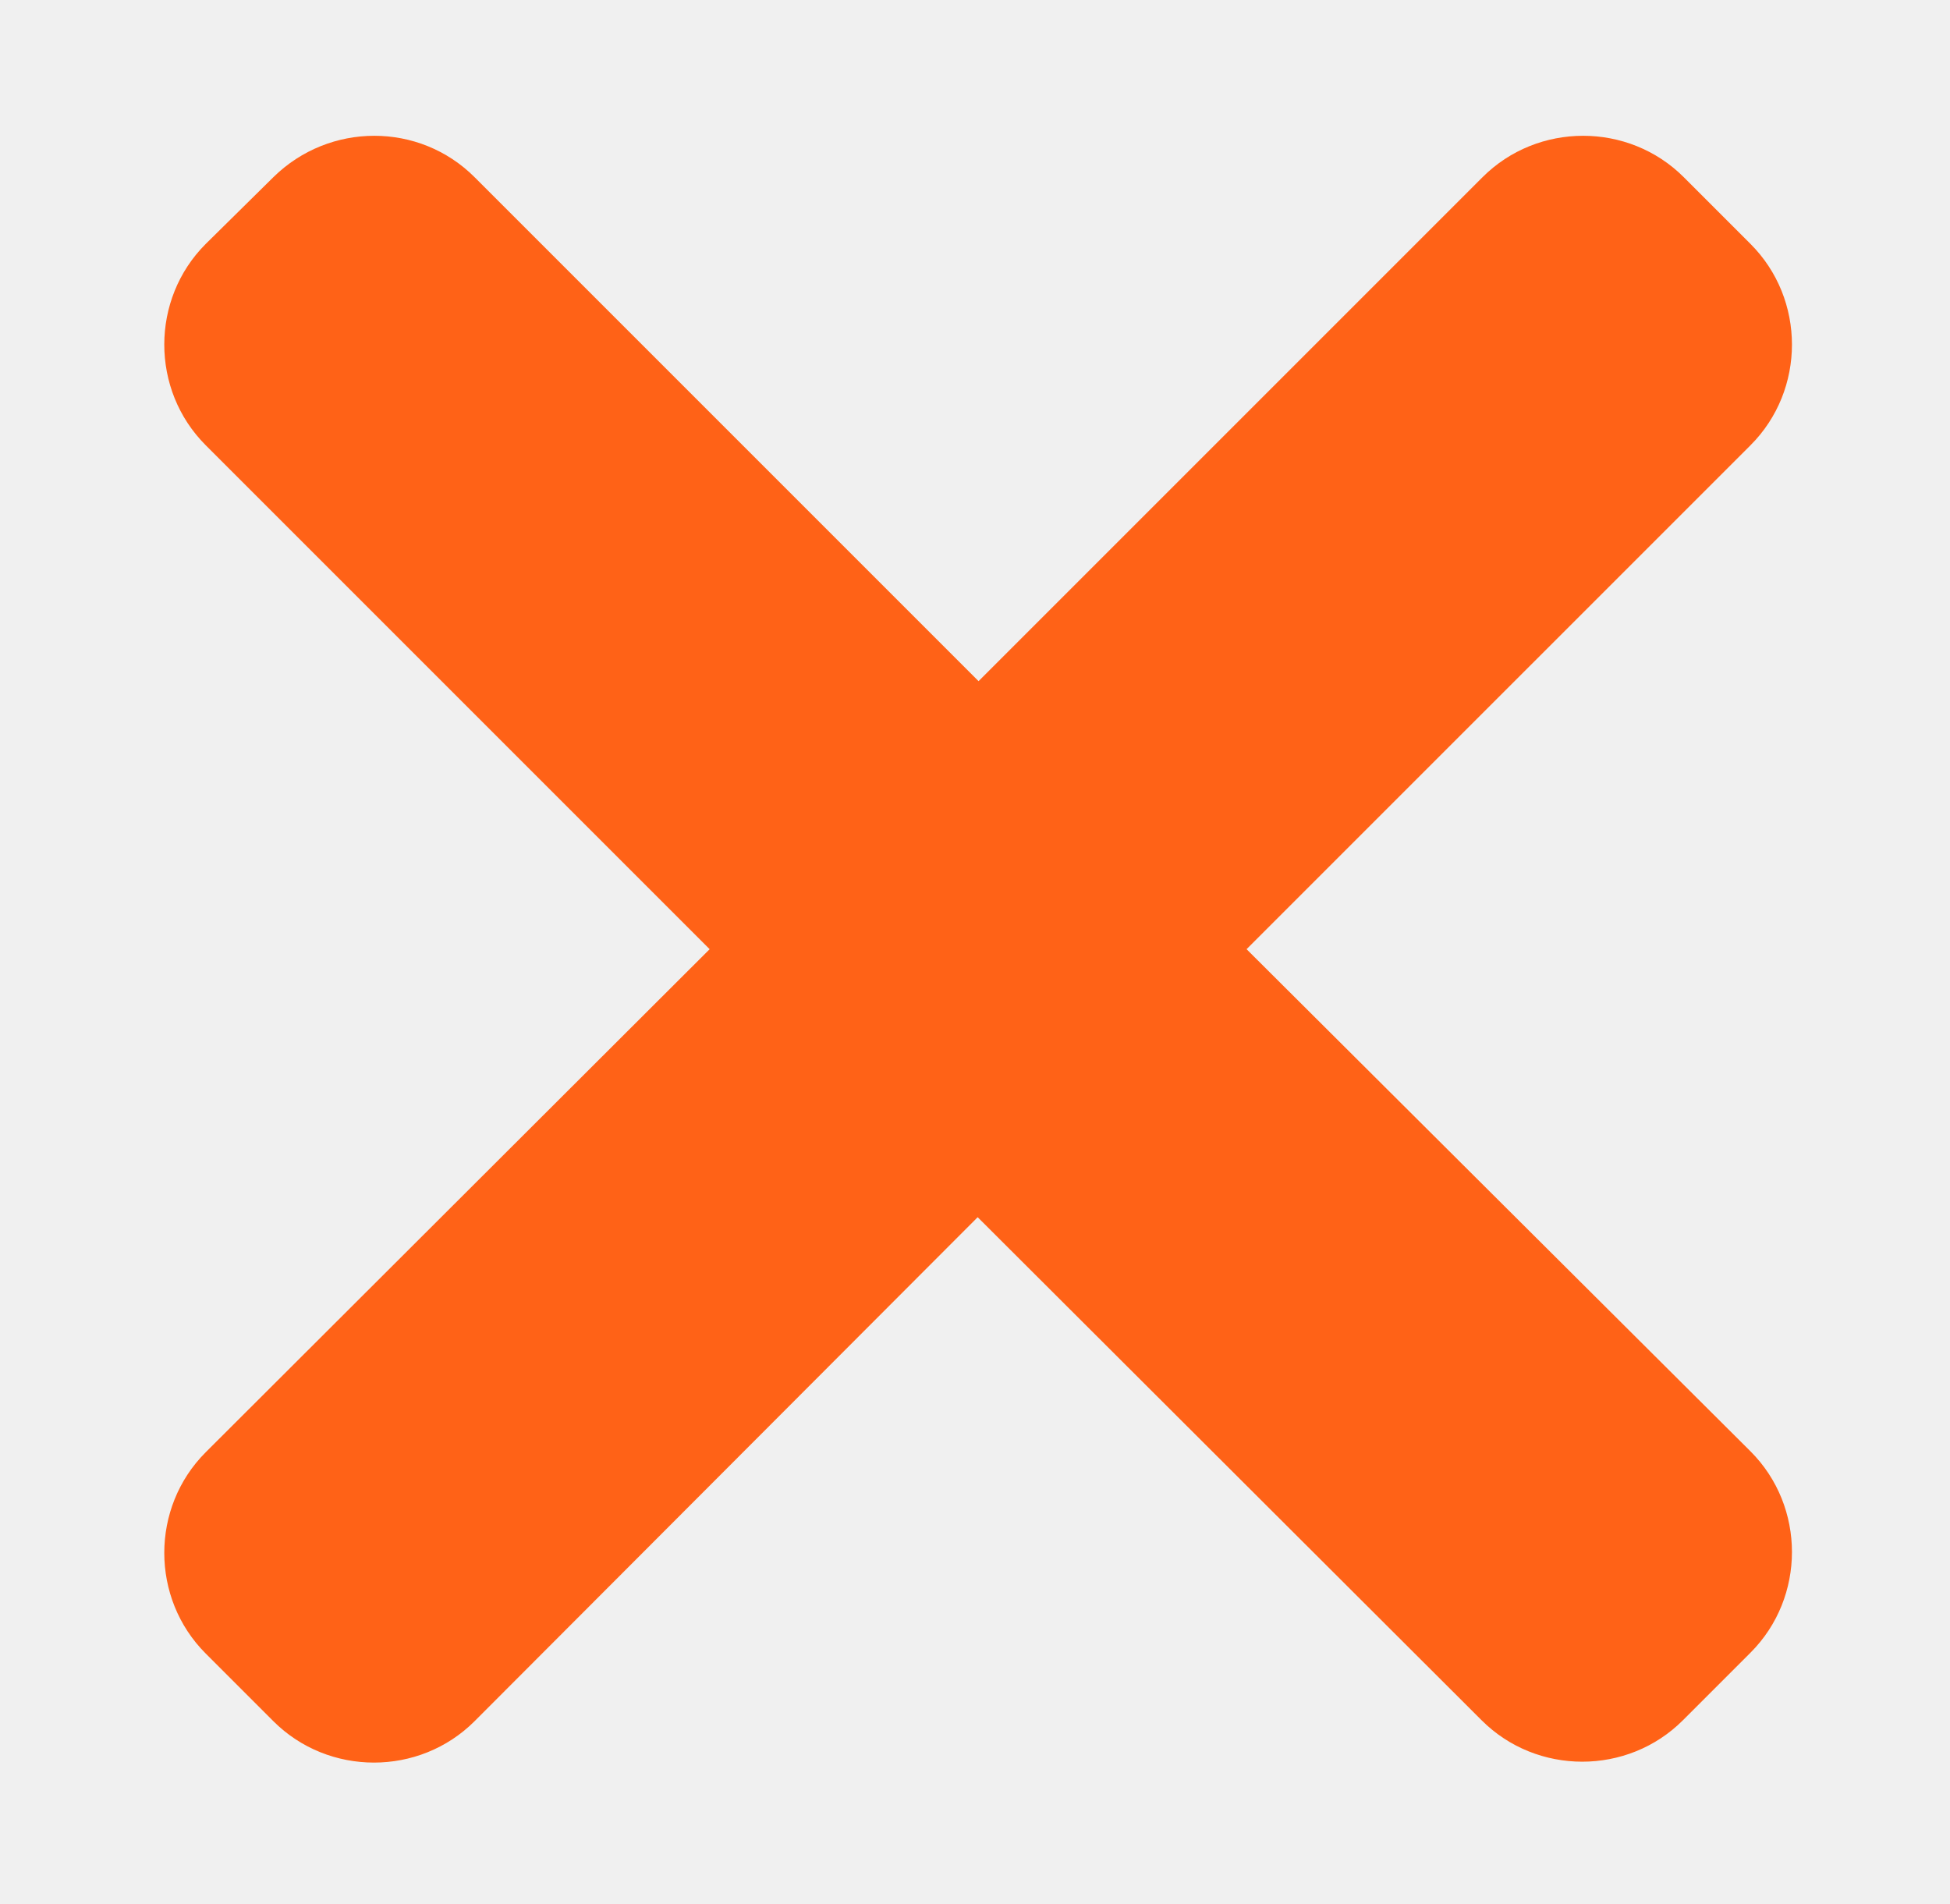
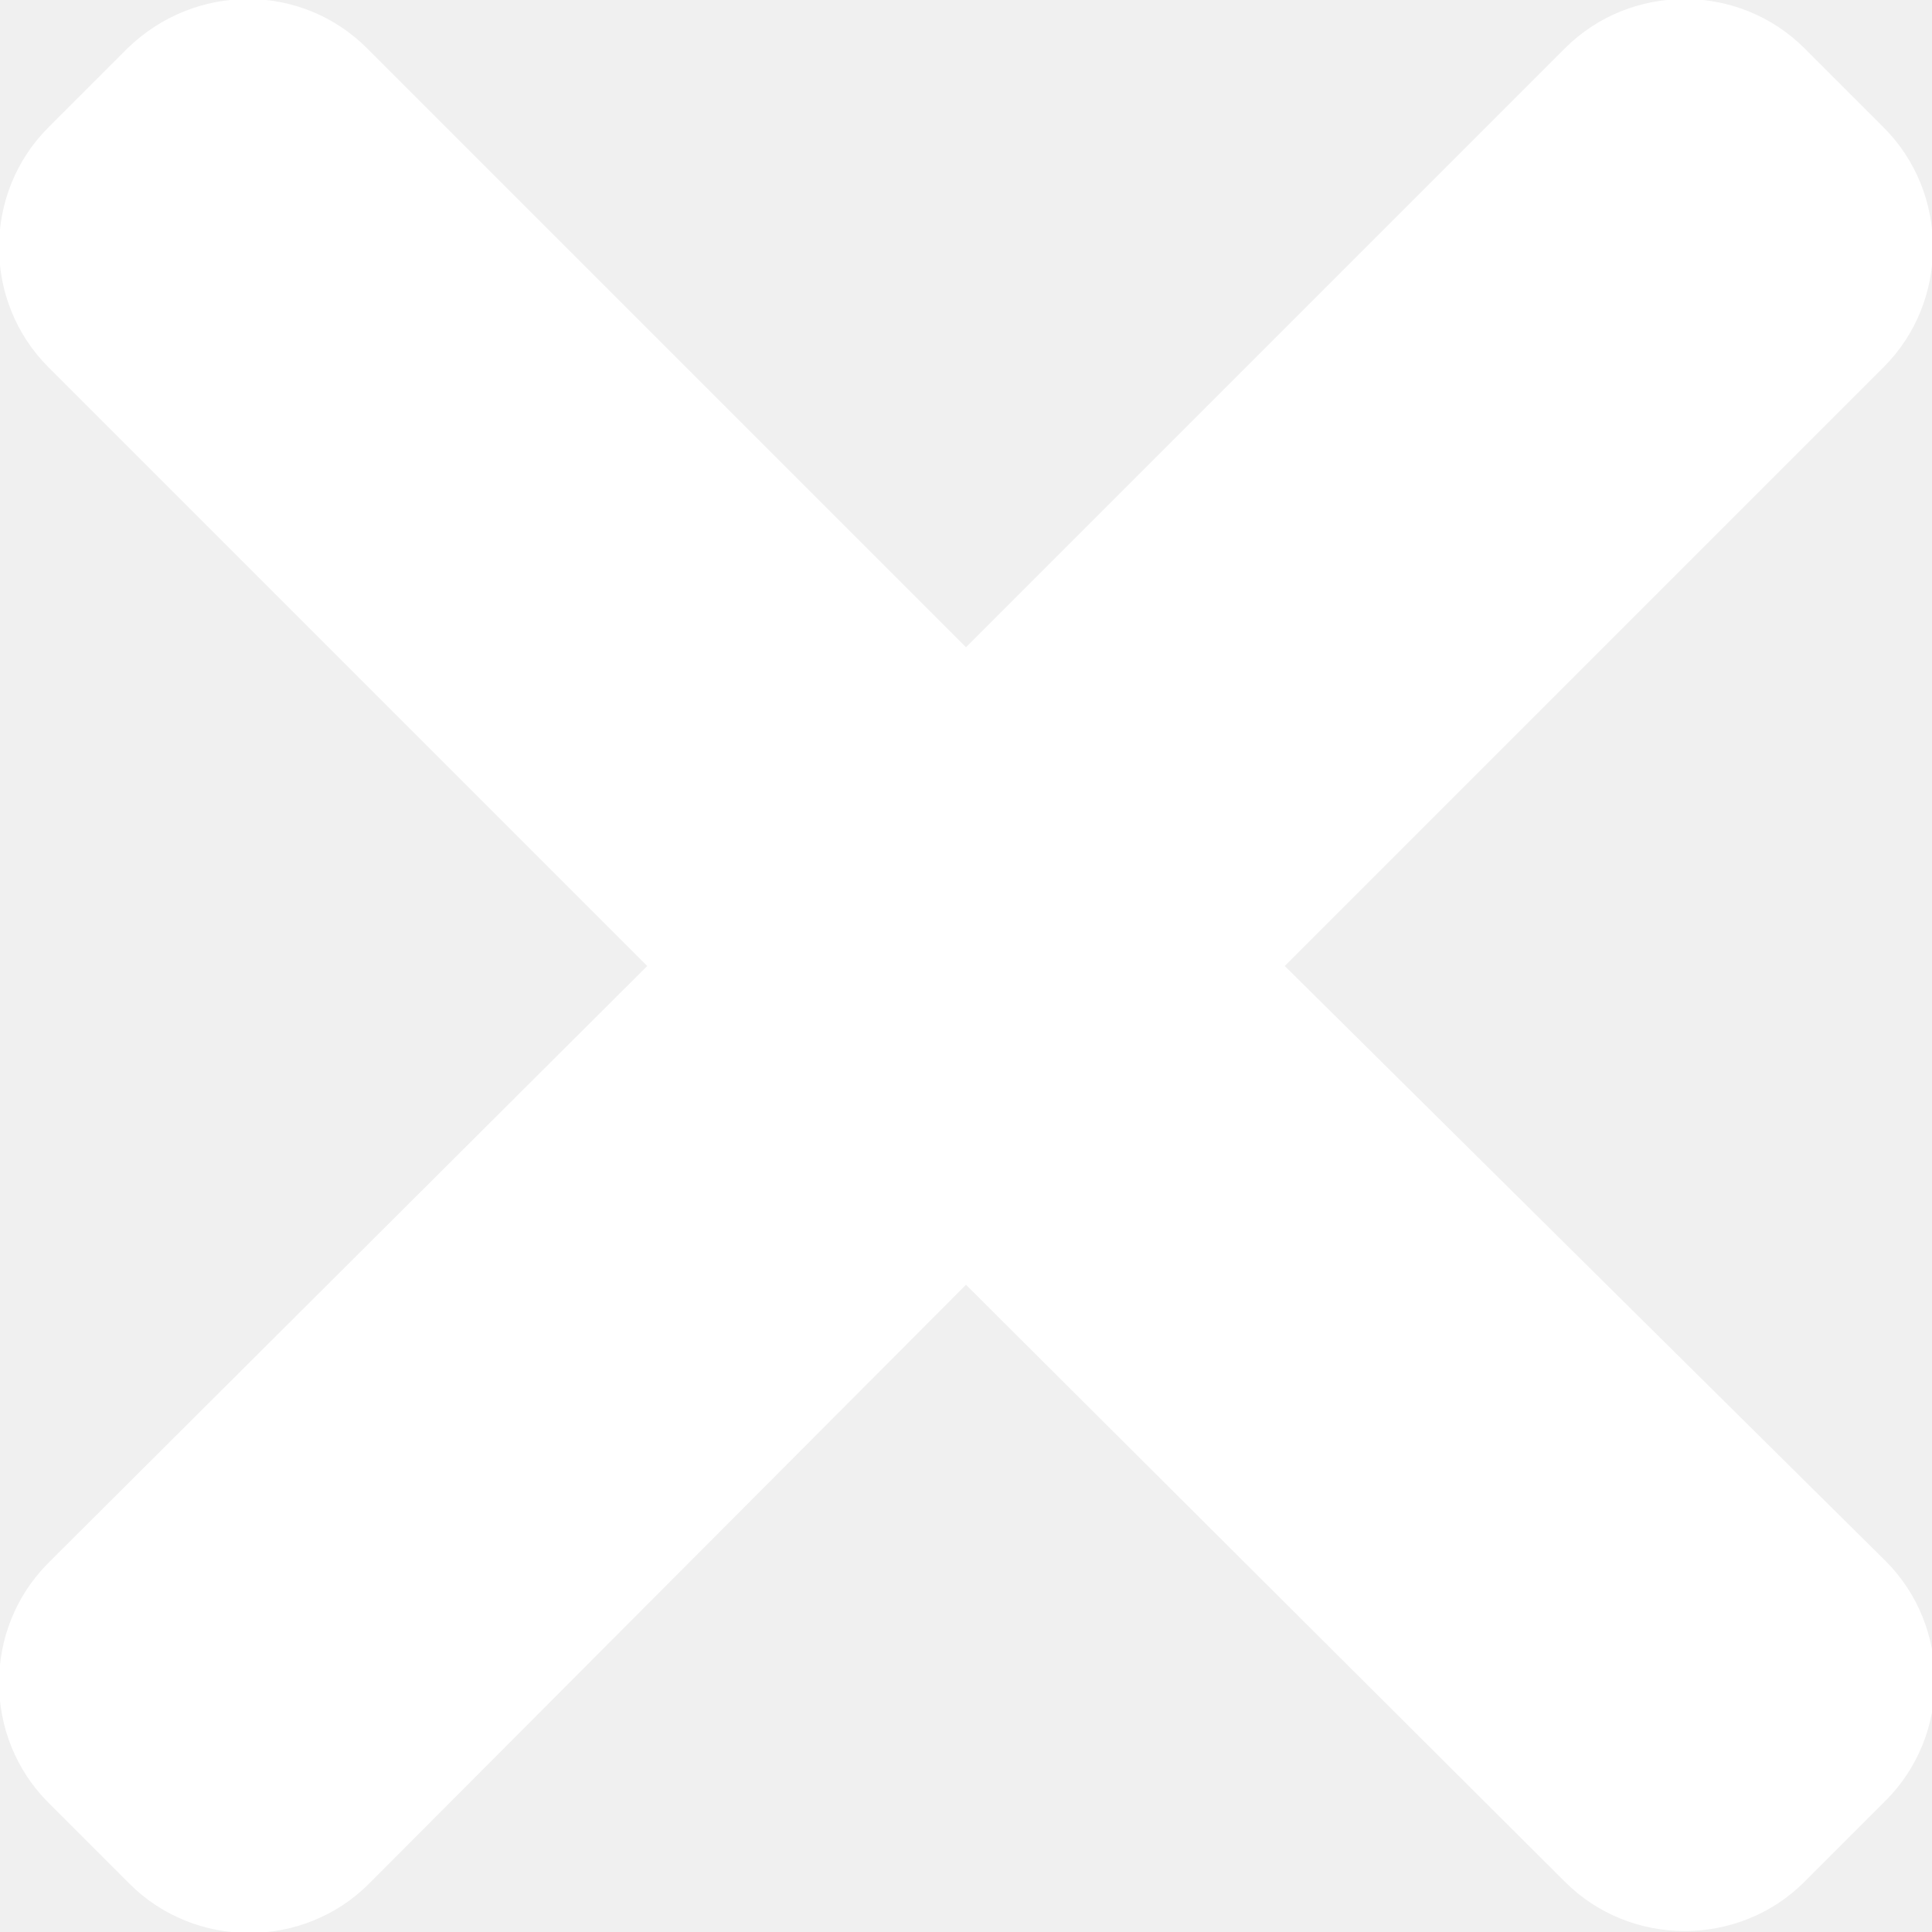
- <svg xmlns="http://www.w3.org/2000/svg" version="1.1" id="Capa_1" x="0px" y="0px" viewBox="0 0 219 213.8" style="enable-background:new 0 0 219 213.8;" xml:space="preserve">
+ <svg xmlns="http://www.w3.org/2000/svg" version="1.1" id="Capa_1" x="0px" y="0px" viewBox="0 0 100 100" style="enable-background:new 0 0 100 100;" xml:space="preserve">
  <style type="text/css">
- 	.st0{fill:#FF6217;}
+ 	.st0{fill:#FFFFFF;}
</style>
-   <path class="st0" d="M140,106.6L196.6,50c6.2-6.2,6.2-16.4,0-22.6l-7.5-7.5c-6.2-6.2-16.4-6.2-22.6,0l-56.6,56.6L53.3,19.9  c-6.2-6.2-16.3-6.2-22.6,0l-7.6,7.5c-6.2,6.2-6.2,16.4,0,22.6l56.6,56.6l-56.6,56.5c-6.2,6.2-6.2,16.4,0,22.6l7.6,7.6  c6.2,6.2,16.4,6.2,22.6,0l56.5-56.6l56.6,56.5c6.2,6.2,16.4,6.2,22.6,0l7.6-7.6c6.2-6.2,6.2-16.4,0-22.6L140,106.6z" />
+   <path class="st0" d="M66.5,50l31-31c3.4-3.4,3.4-9,0-12.4l-4.1-4.1c-3.4-3.4-9-3.4-12.4,0l-31,31l-31-31c-3.4-3.4-8.9-3.4-12.4,0  L2.5,6.6c-3.4,3.4-3.4,9,0,12.4l31,31l-31,30.9c-3.4,3.4-3.4,9,0,12.4l4.2,4.2c3.4,3.4,9,3.4,12.4,0l30.9-31l31,30.9  c3.4,3.4,9,3.4,12.4,0l4.2-4.2c3.4-3.4,3.4-9,0-12.4L66.5,50z" />
</svg>
